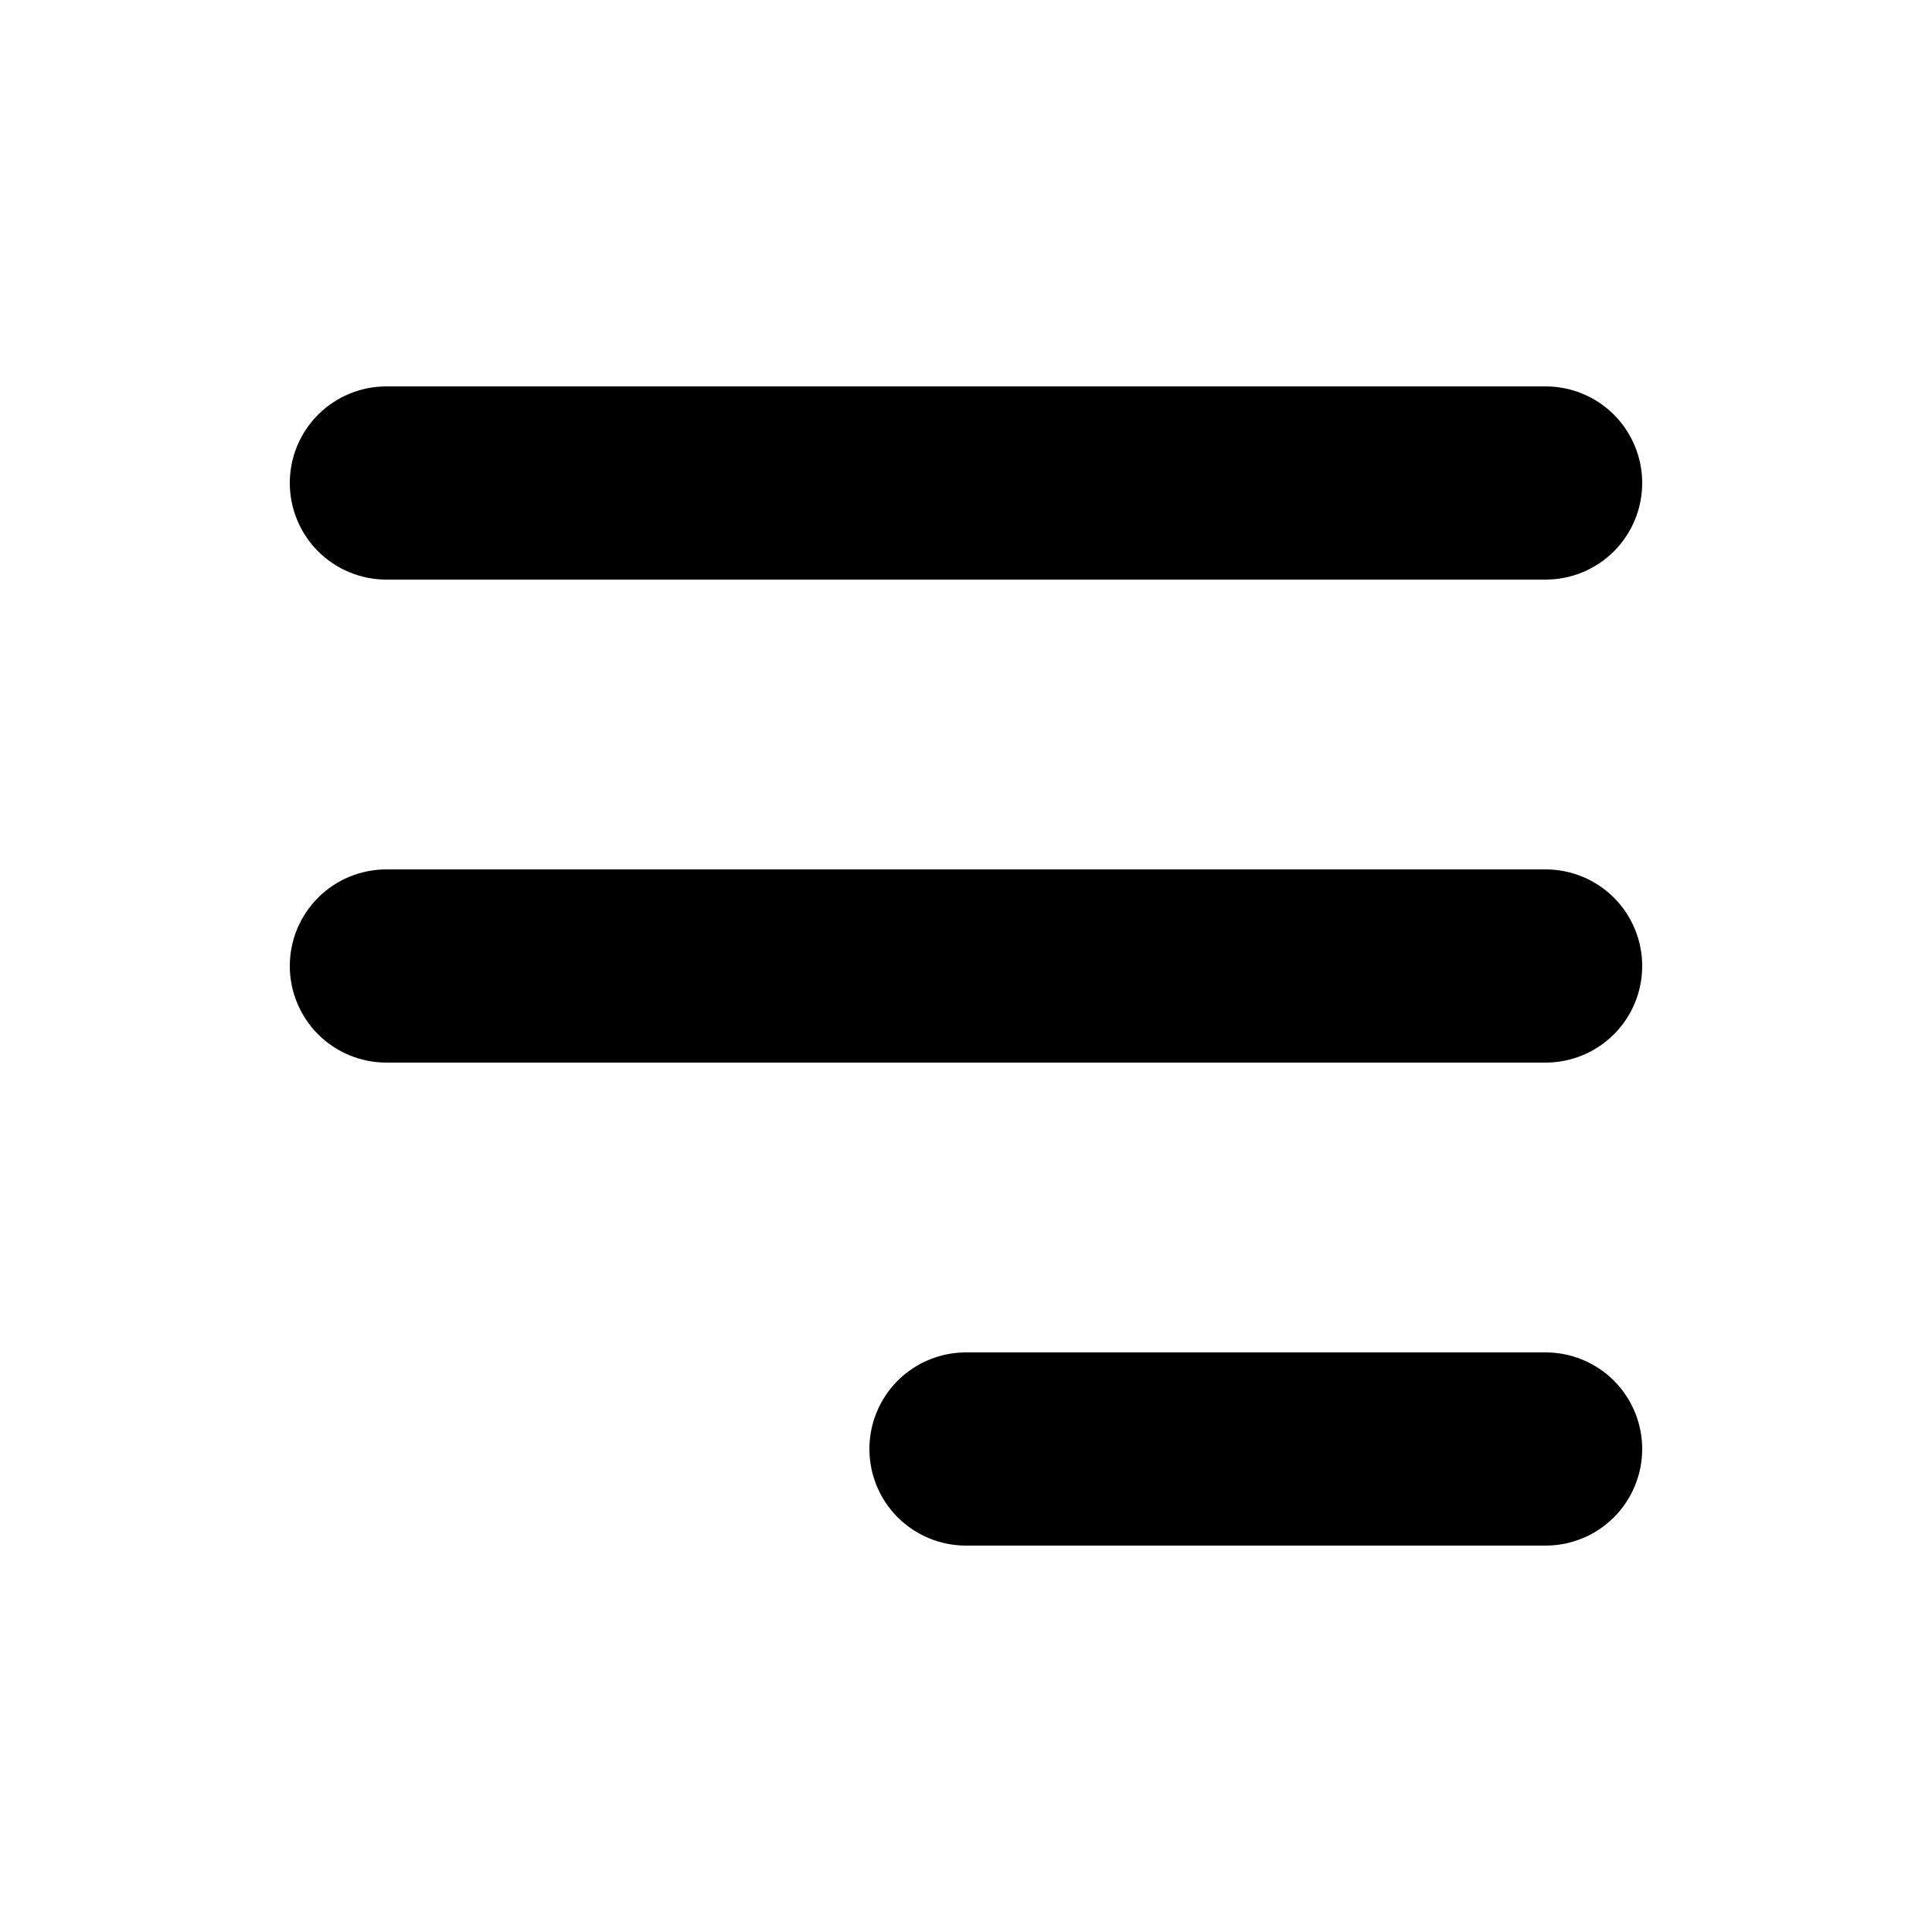
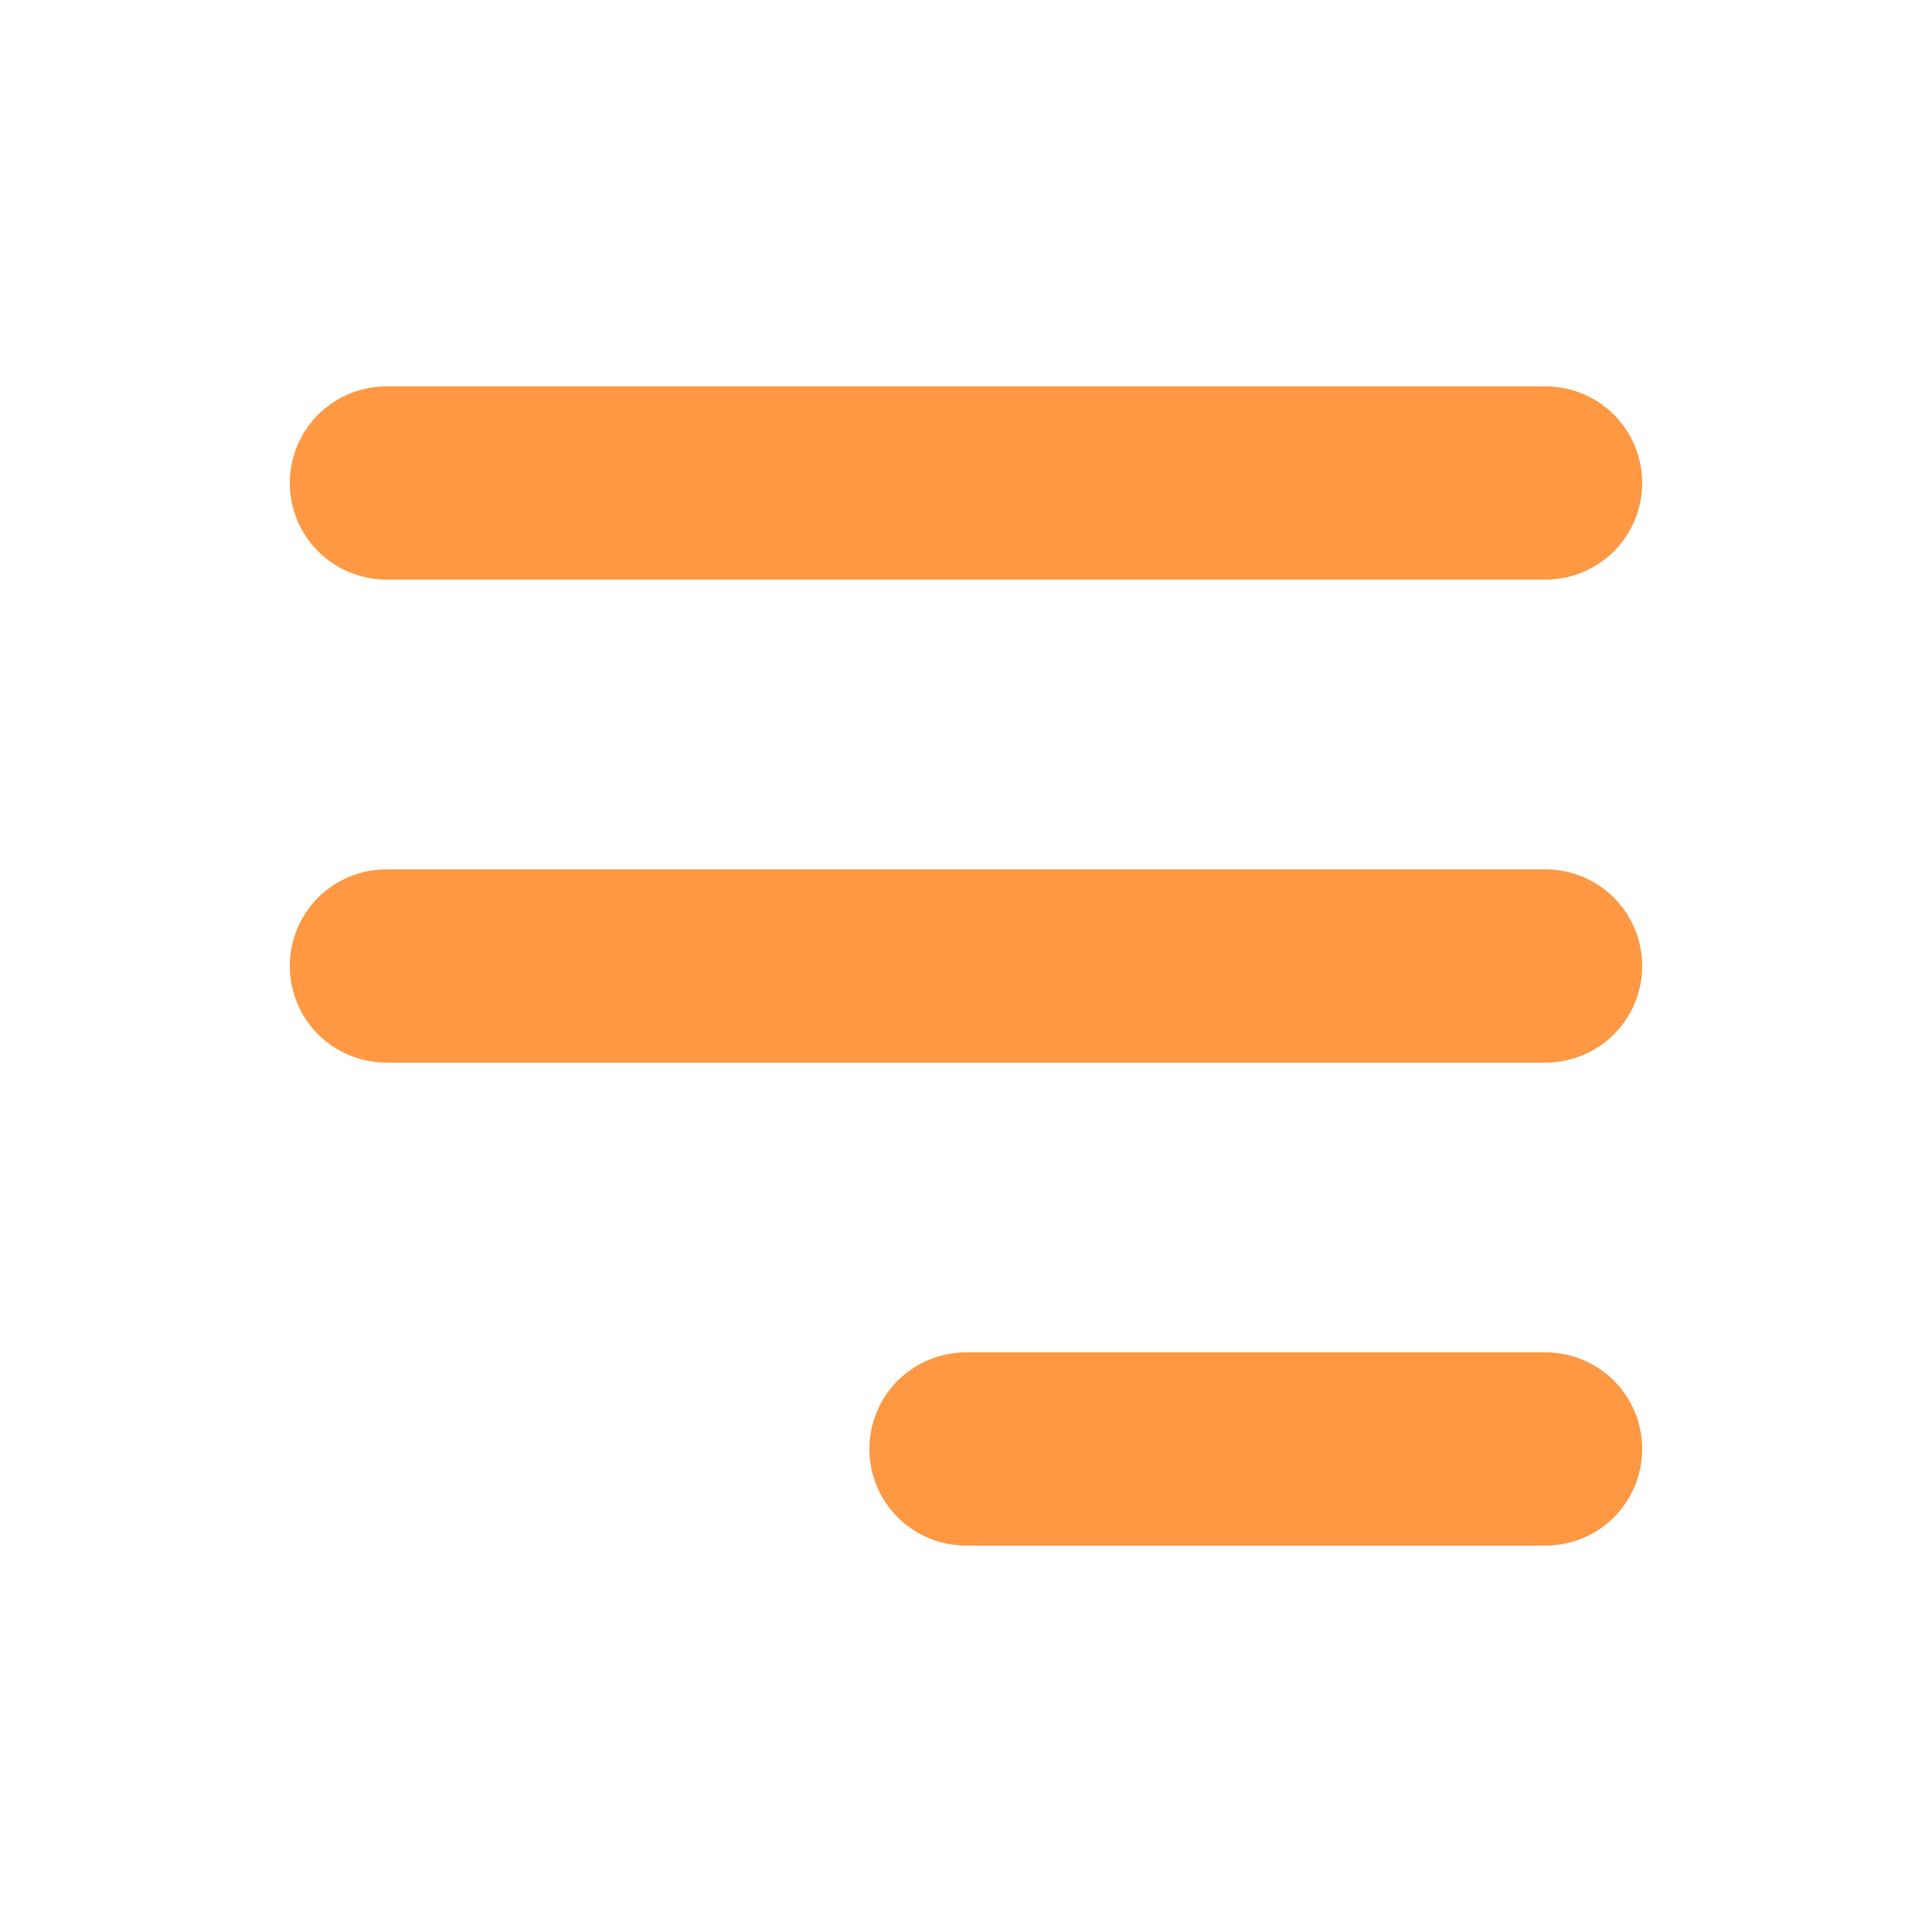
<svg xmlns="http://www.w3.org/2000/svg" width="30" height="30" viewBox="0 0 30 30" fill="none">
-   <path fill-rule="evenodd" clip-rule="evenodd" d="M4.5 7.5C4.5 7.102 4.658 6.721 4.939 6.439C5.221 6.158 5.602 6 6 6H24C24.398 6 24.779 6.158 25.061 6.439C25.342 6.721 25.5 7.102 25.5 7.5C25.5 7.898 25.342 8.279 25.061 8.561C24.779 8.842 24.398 9 24 9H6C5.602 9 5.221 8.842 4.939 8.561C4.658 8.279 4.5 7.898 4.5 7.5ZM4.5 15C4.5 14.602 4.658 14.221 4.939 13.939C5.221 13.658 5.602 13.5 6 13.5H24C24.398 13.5 24.779 13.658 25.061 13.939C25.342 14.221 25.5 14.602 25.5 15C25.5 15.398 25.342 15.779 25.061 16.061C24.779 16.342 24.398 16.5 24 16.5H6C5.602 16.5 5.221 16.342 4.939 16.061C4.658 15.779 4.5 15.398 4.5 15ZM13.5 22.5C13.5 22.102 13.658 21.721 13.939 21.439C14.221 21.158 14.602 21 15 21H24C24.398 21 24.779 21.158 25.061 21.439C25.342 21.721 25.5 22.102 25.5 22.5C25.5 22.898 25.342 23.279 25.061 23.561C24.779 23.842 24.398 24 24 24H15C14.602 24 14.221 23.842 13.939 23.561C13.658 23.279 13.5 22.898 13.5 22.5Z" fill="black" />
+   <path fill-rule="evenodd" clip-rule="evenodd" d="M4.5 7.5C4.5 7.102 4.658 6.721 4.939 6.439C5.221 6.158 5.602 6 6 6H24C24.398 6 24.779 6.158 25.061 6.439C25.342 6.721 25.5 7.102 25.5 7.5C25.5 7.898 25.342 8.279 25.061 8.561C24.779 8.842 24.398 9 24 9H6C5.602 9 5.221 8.842 4.939 8.561C4.658 8.279 4.5 7.898 4.5 7.5ZM4.5 15C4.5 14.602 4.658 14.221 4.939 13.939C5.221 13.658 5.602 13.5 6 13.5H24C24.398 13.5 24.779 13.658 25.061 13.939C25.342 14.221 25.5 14.602 25.5 15C25.5 15.398 25.342 15.779 25.061 16.061C24.779 16.342 24.398 16.5 24 16.5H6C5.602 16.5 5.221 16.342 4.939 16.061C4.658 15.779 4.5 15.398 4.5 15ZM13.5 22.5C13.5 22.102 13.658 21.721 13.939 21.439C14.221 21.158 14.602 21 15 21H24C24.398 21 24.779 21.158 25.061 21.439C25.342 21.721 25.5 22.102 25.5 22.5C25.5 22.898 25.342 23.279 25.061 23.561C24.779 23.842 24.398 24 24 24H15C14.602 24 14.221 23.842 13.939 23.561C13.658 23.279 13.5 22.898 13.5 22.5Z" fill="#FF9843" />
</svg>
